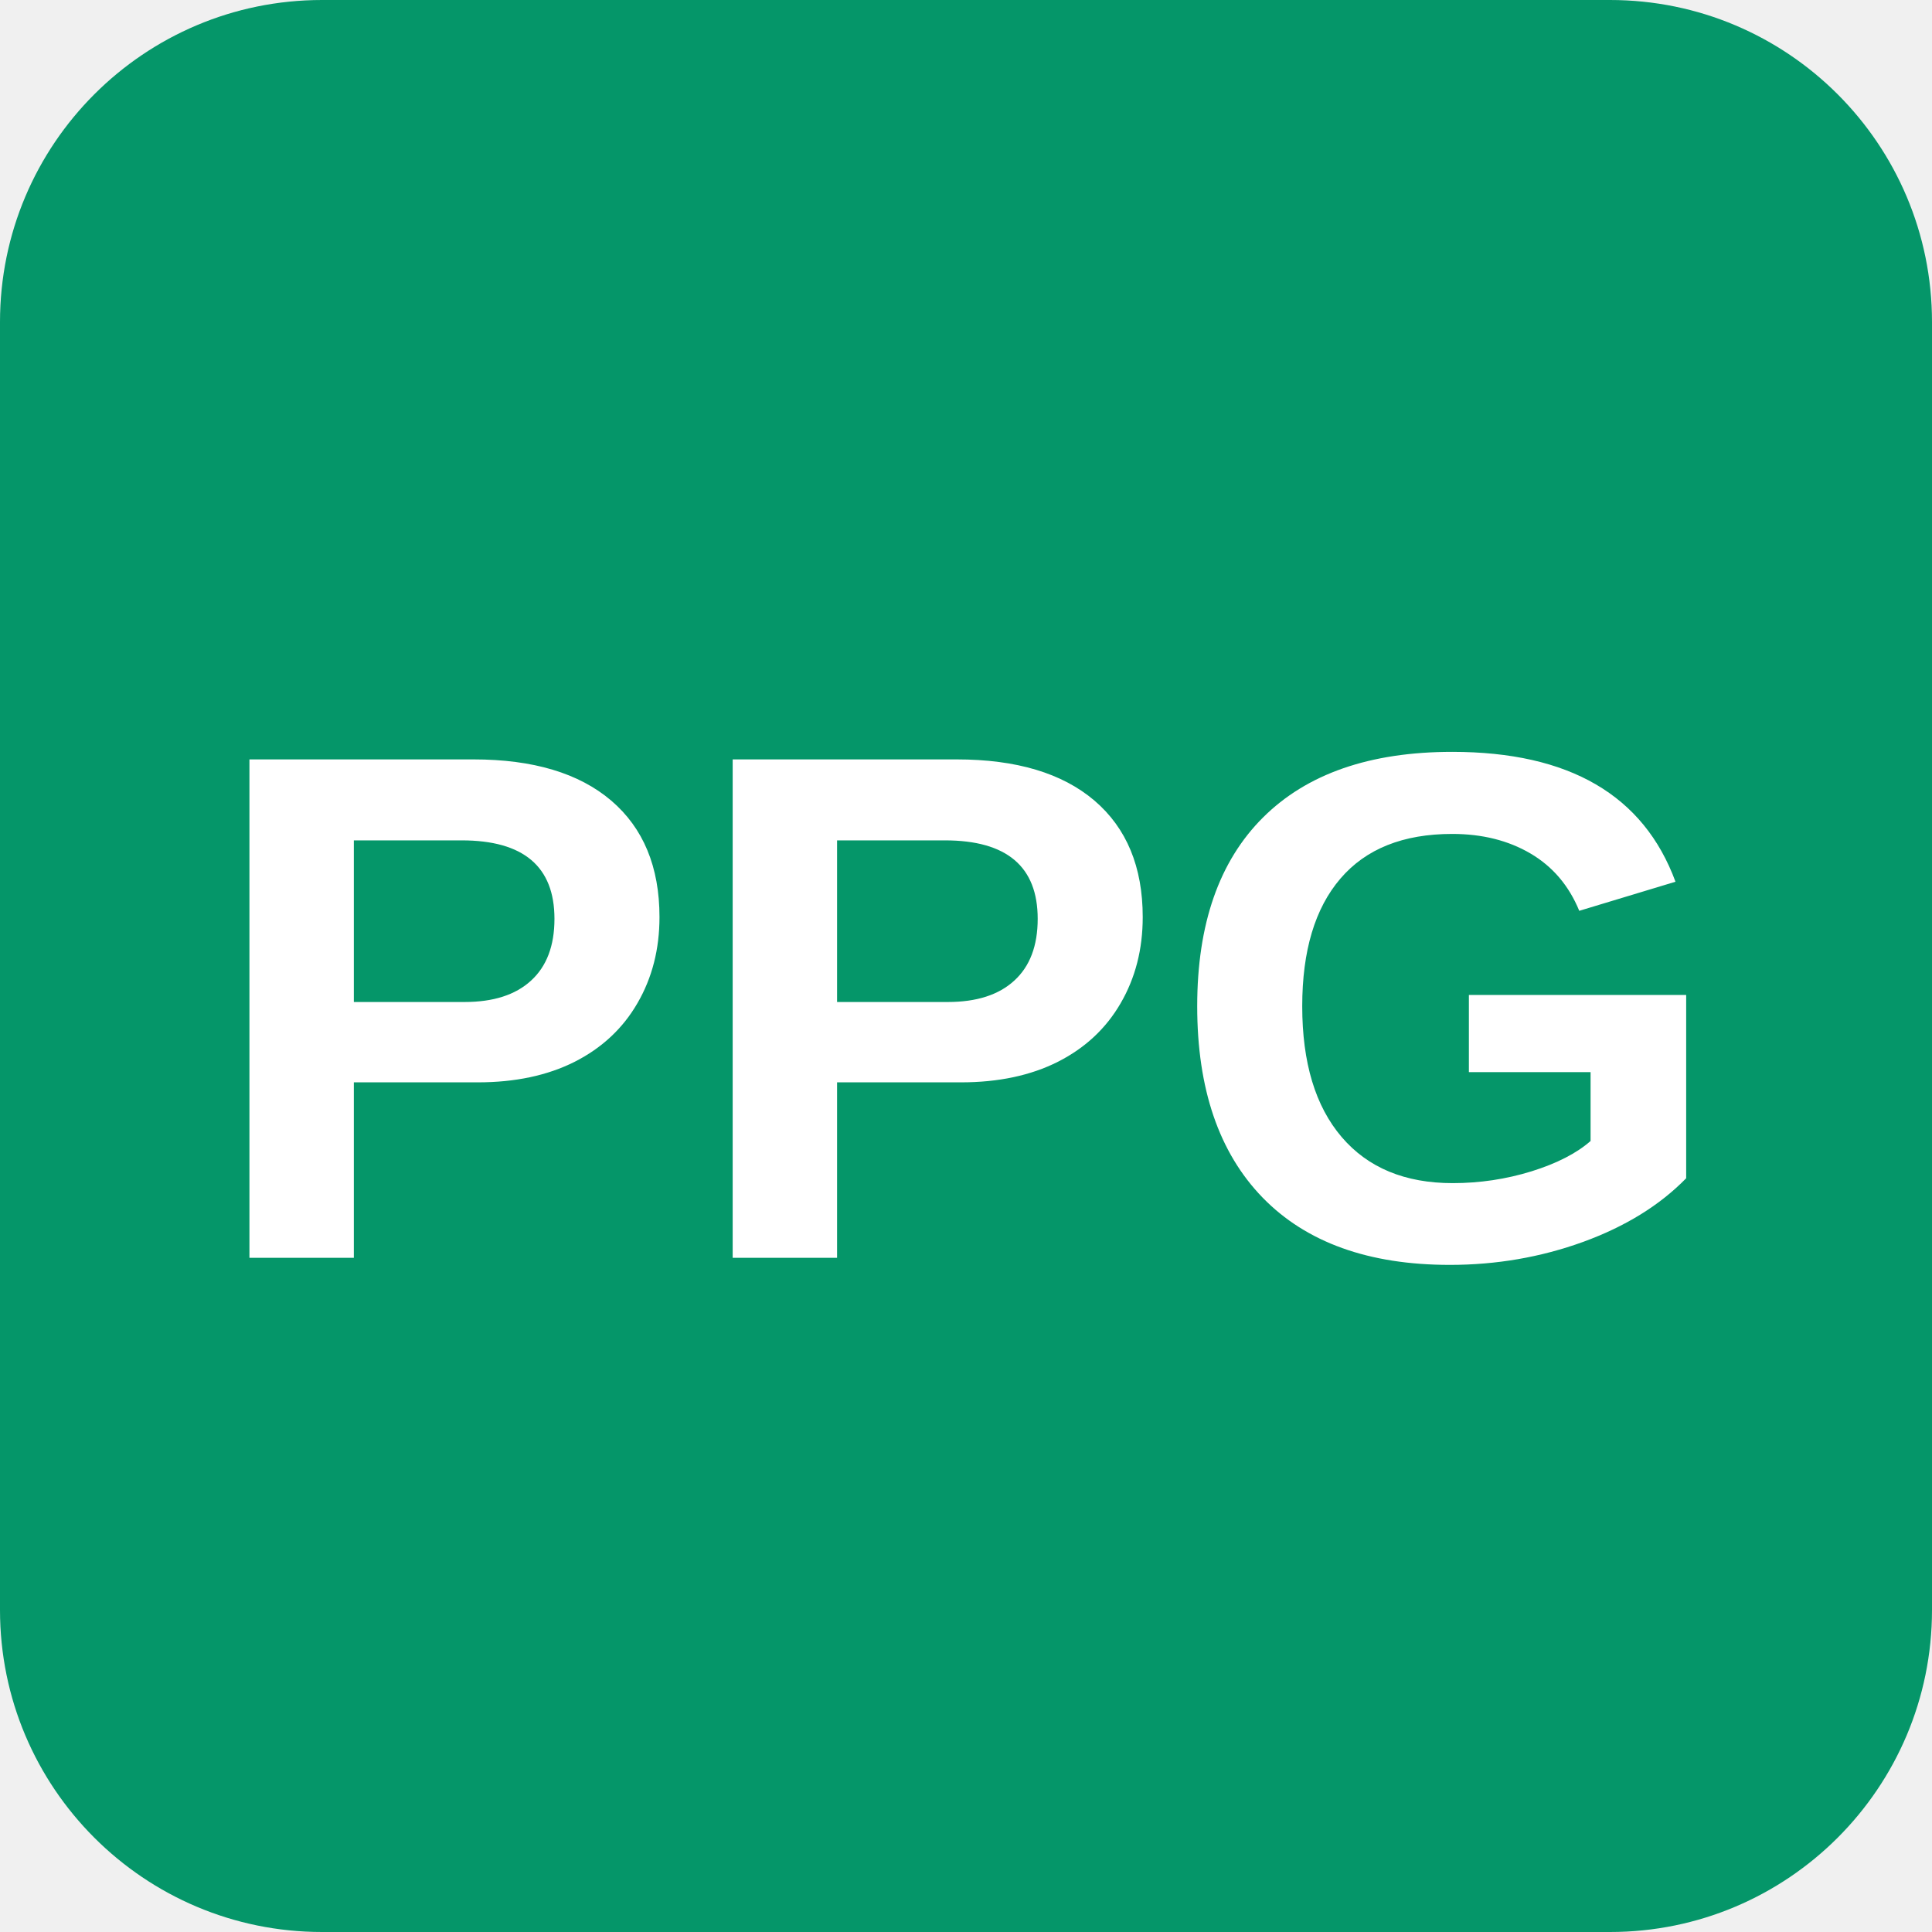
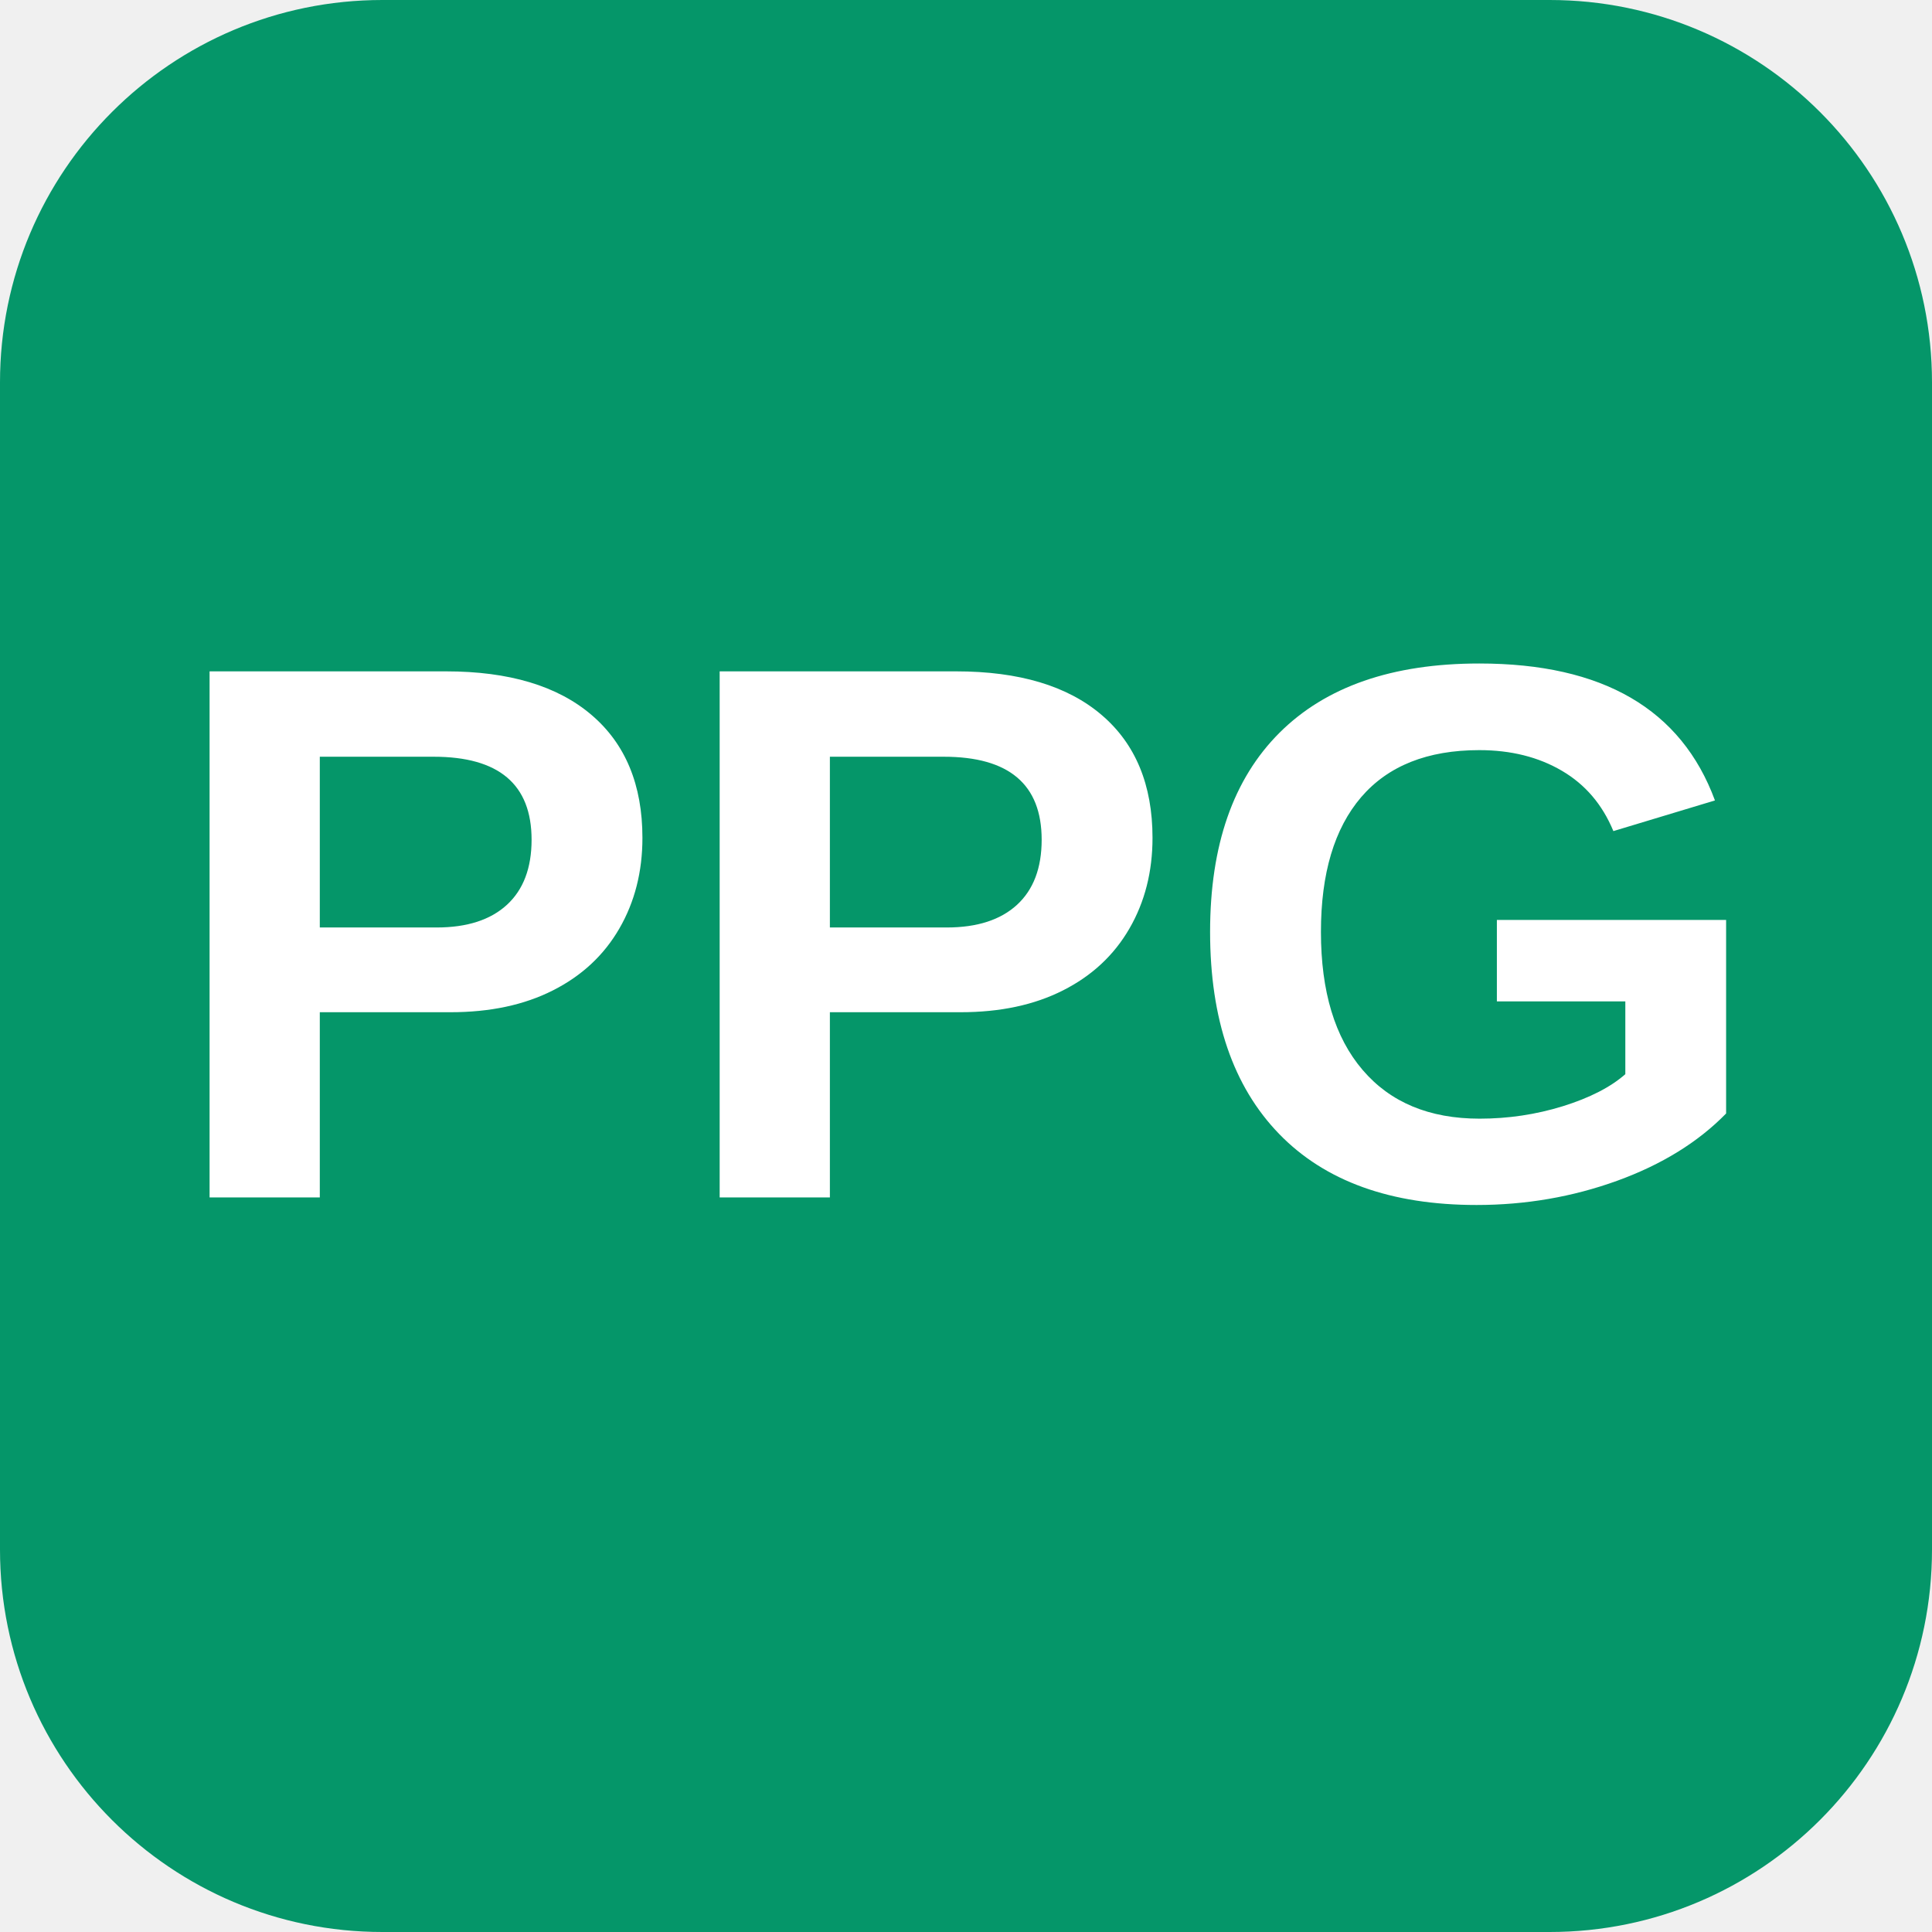
- <svg xmlns="http://www.w3.org/2000/svg" viewBox="0 0 192 192">
-   <rect width="192" height="192" rx="32" fill="#059669" />
-   <text x="96" y="125" font-family="Arial, sans-serif" font-size="72" font-weight="bold" fill="white" text-anchor="middle">PPG</text>
+ <svg xmlns="http://www.w3.org/2000/svg" viewBox="0 0 192 192" width="192" height="192">
+   <rect width="192" height="192" rx="38" fill="#059669" />
+   <text x="96" y="119" text-anchor="middle" font-family="Arial, sans-serif" font-size="76" font-weight="bold" fill="white">PPG</text>
</svg>
